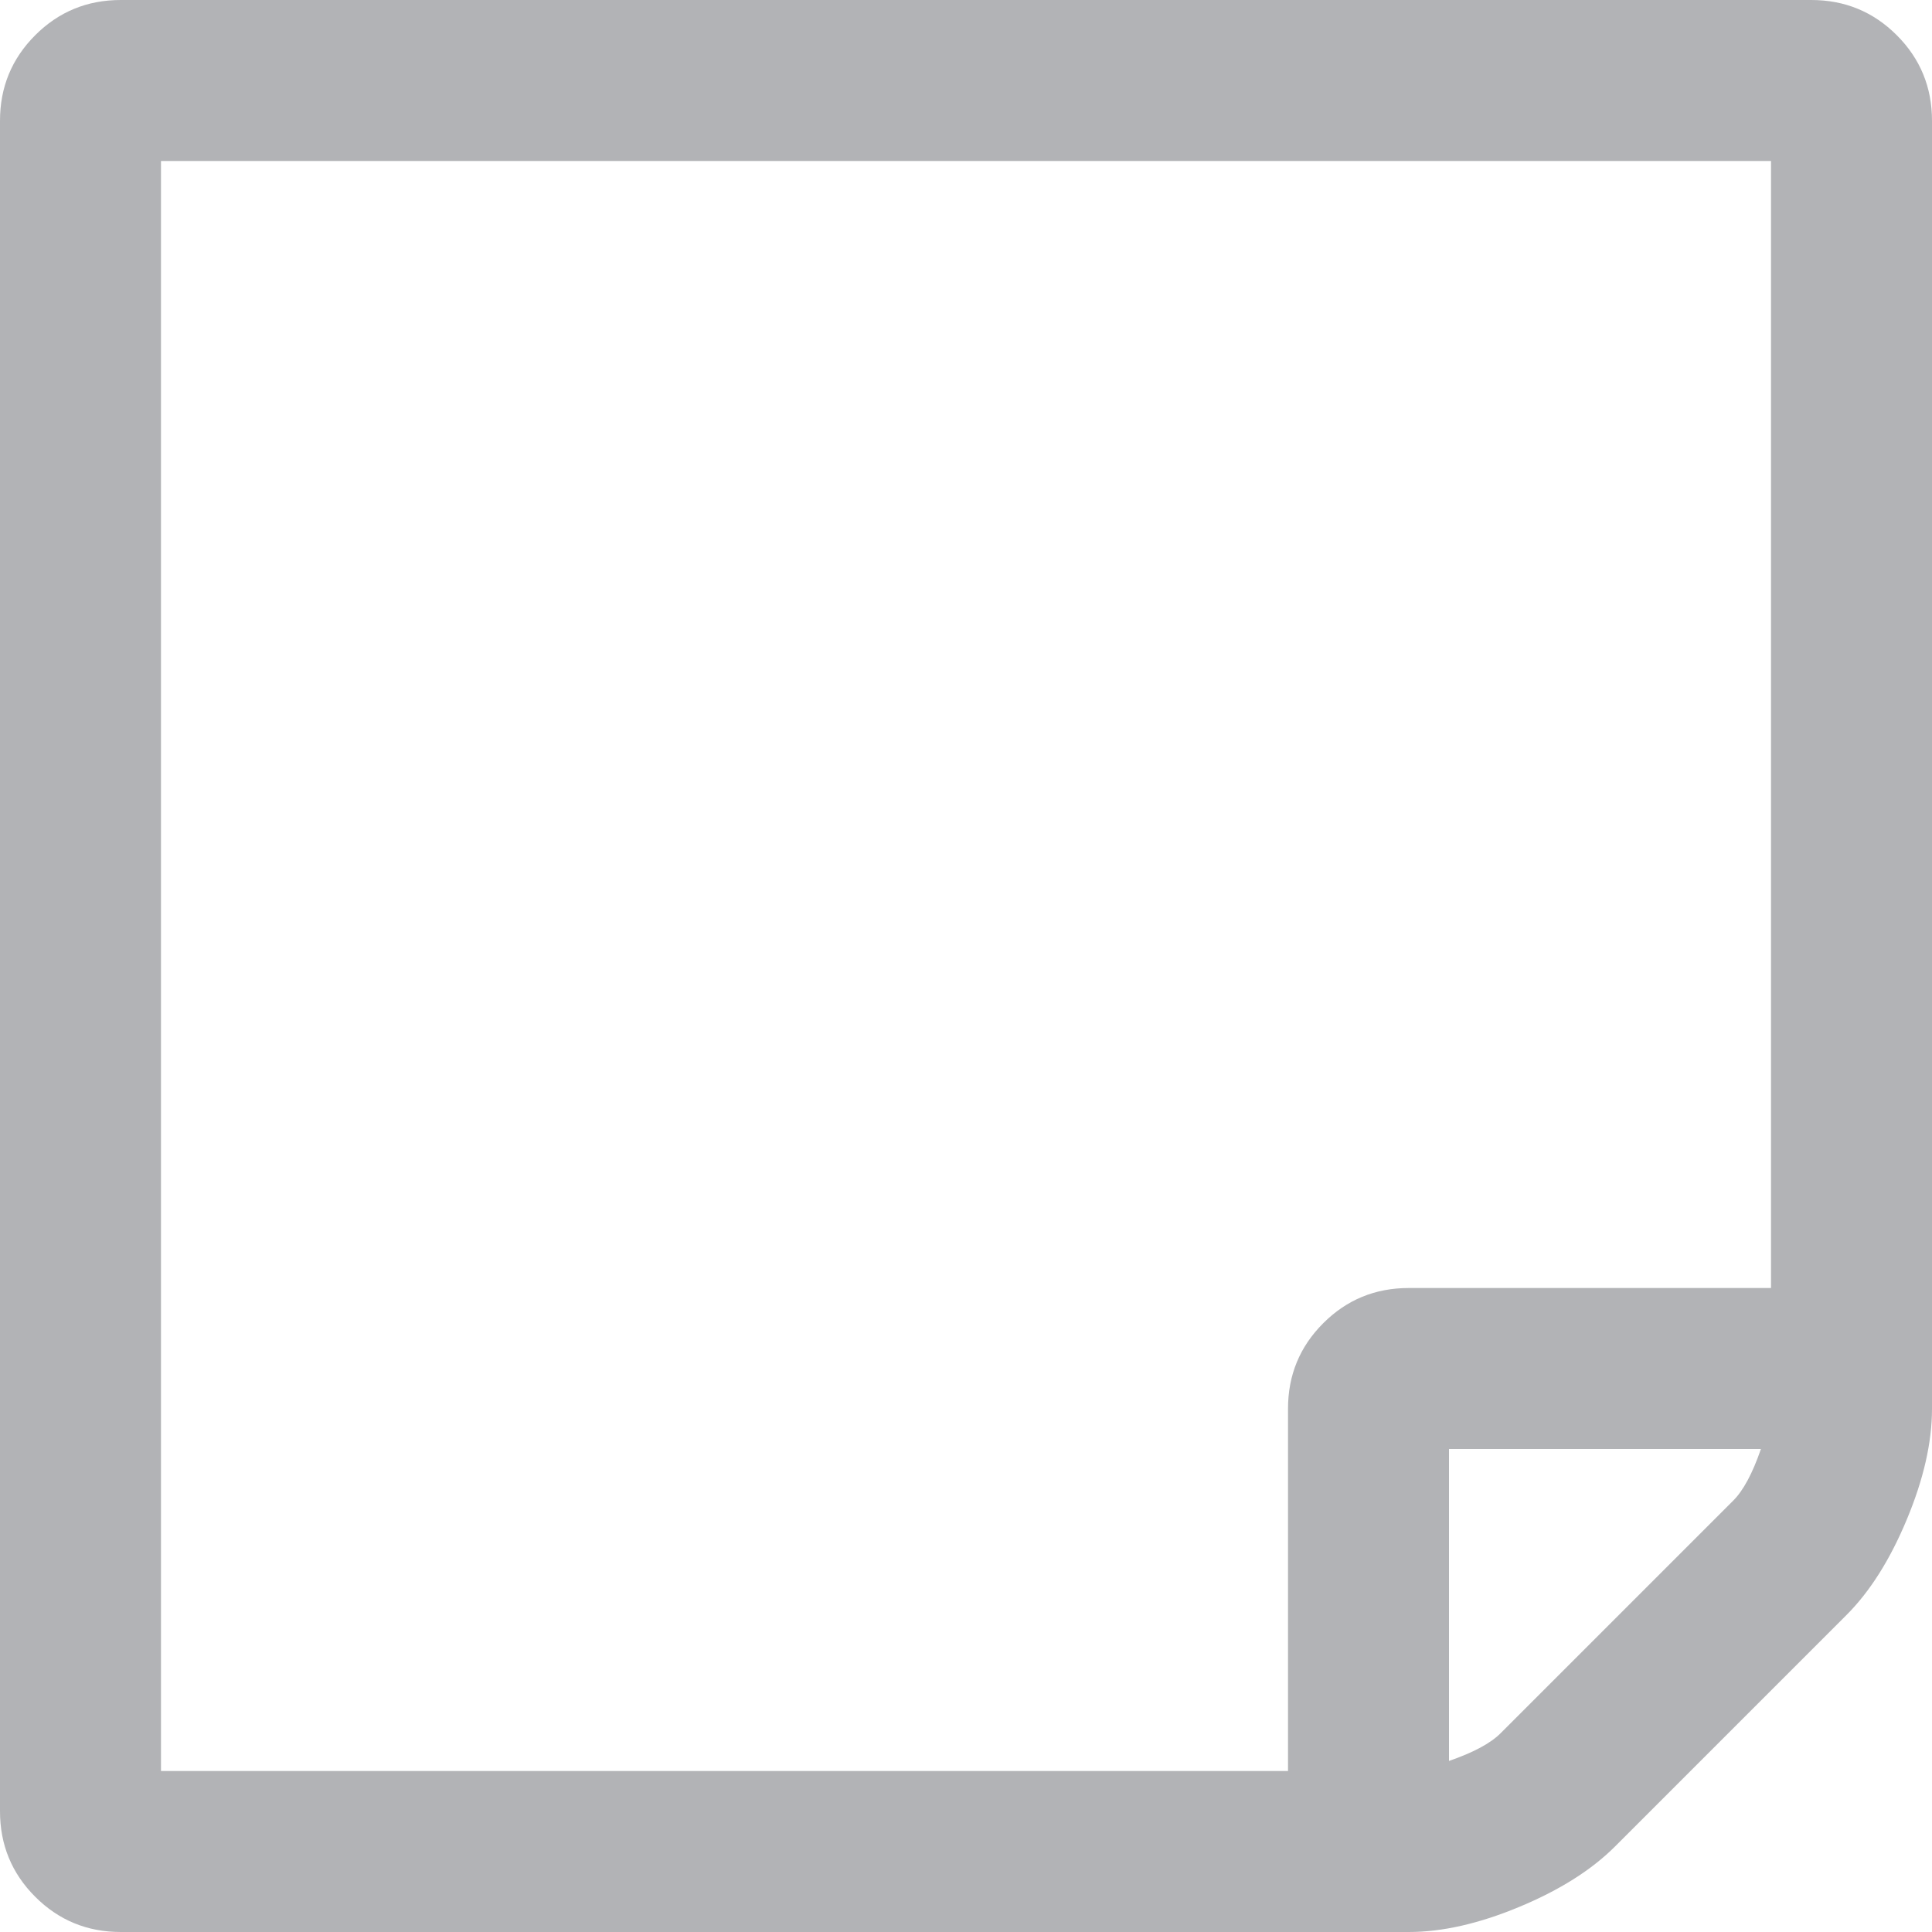
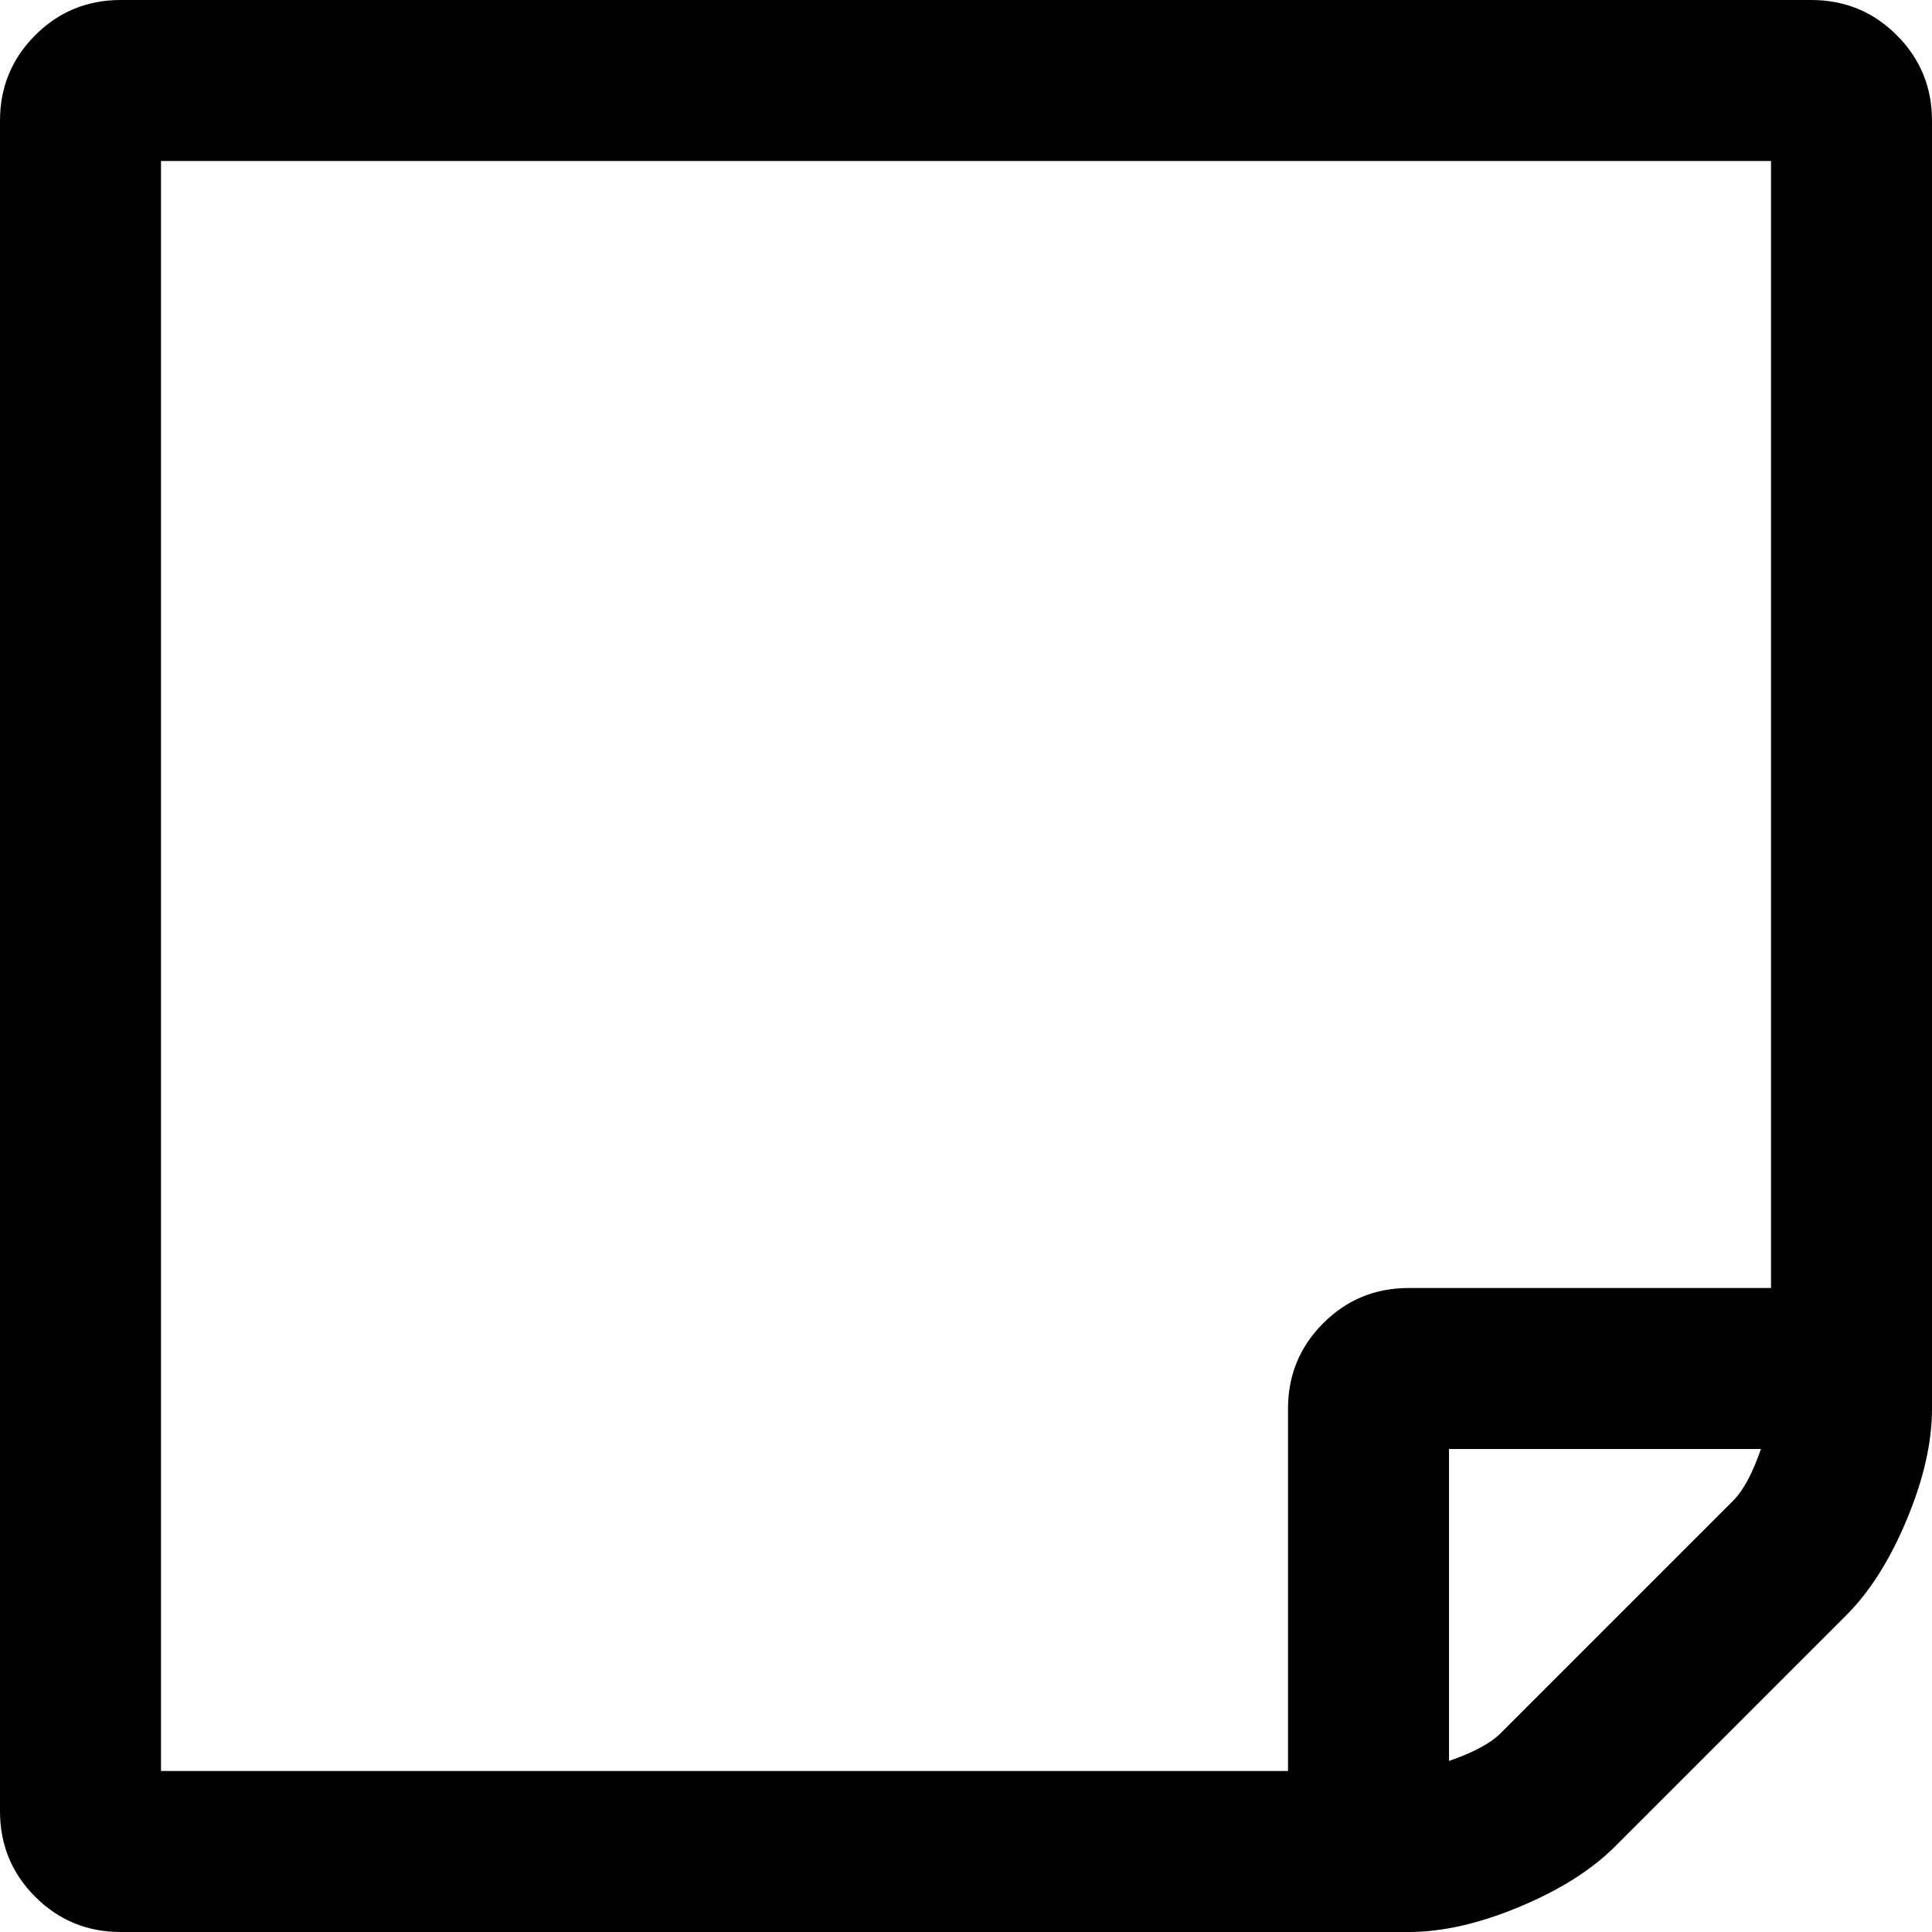
- <svg xmlns="http://www.w3.org/2000/svg" width="70" height="70" viewBox="0 0 70 70" fill="none">
-   <path d="M63.802 52.5H52.5V63.802C53.381 63.498 54.004 63.164 54.368 62.8L62.8 54.368C63.164 54.004 63.498 53.381 63.802 52.5ZM51.042 46.667H64.167V5.833H5.833V64.167H46.667V51.042C46.667 49.826 47.092 48.793 47.943 47.943C48.793 47.092 49.826 46.667 51.042 46.667ZM70 4.375V51.042C70 52.257 69.696 53.594 69.088 55.052C68.481 56.51 67.752 57.665 66.901 58.516L58.516 66.901C57.665 67.752 56.51 68.481 55.052 69.088C53.594 69.696 52.257 70 51.042 70H4.375C3.16 70 2.127 69.575 1.276 68.724C0.425 67.873 0 66.84 0 65.625V4.375C0 3.16 0.425 2.127 1.276 1.276C2.127 0.425 3.16 0 4.375 0H65.625C66.84 0 67.873 0.425 68.724 1.276C69.575 2.127 70 3.16 70 4.375Z" fill="#B2B3B6" />
+ <svg xmlns="http://www.w3.org/2000/svg" viewBox="0 0 70 70" fill="current">
+   <path d="M63.802 52.5H52.5V63.802C53.381 63.498 54.004 63.164 54.368 62.8L62.8 54.368C63.164 54.004 63.498 53.381 63.802 52.5ZM51.042 46.667H64.167V5.833H5.833V64.167H46.667V51.042C46.667 49.826 47.092 48.793 47.943 47.943C48.793 47.092 49.826 46.667 51.042 46.667ZM70 4.375V51.042C70 52.257 69.696 53.594 69.088 55.052C68.481 56.51 67.752 57.665 66.901 58.516L58.516 66.901C57.665 67.752 56.51 68.481 55.052 69.088C53.594 69.696 52.257 70 51.042 70H4.375C3.16 70 2.127 69.575 1.276 68.724C0.425 67.873 0 66.84 0 65.625V4.375C0 3.16 0.425 2.127 1.276 1.276C2.127 0.425 3.16 0 4.375 0H65.625C66.84 0 67.873 0.425 68.724 1.276C69.575 2.127 70 3.16 70 4.375Z" fill="current" />
</svg>
